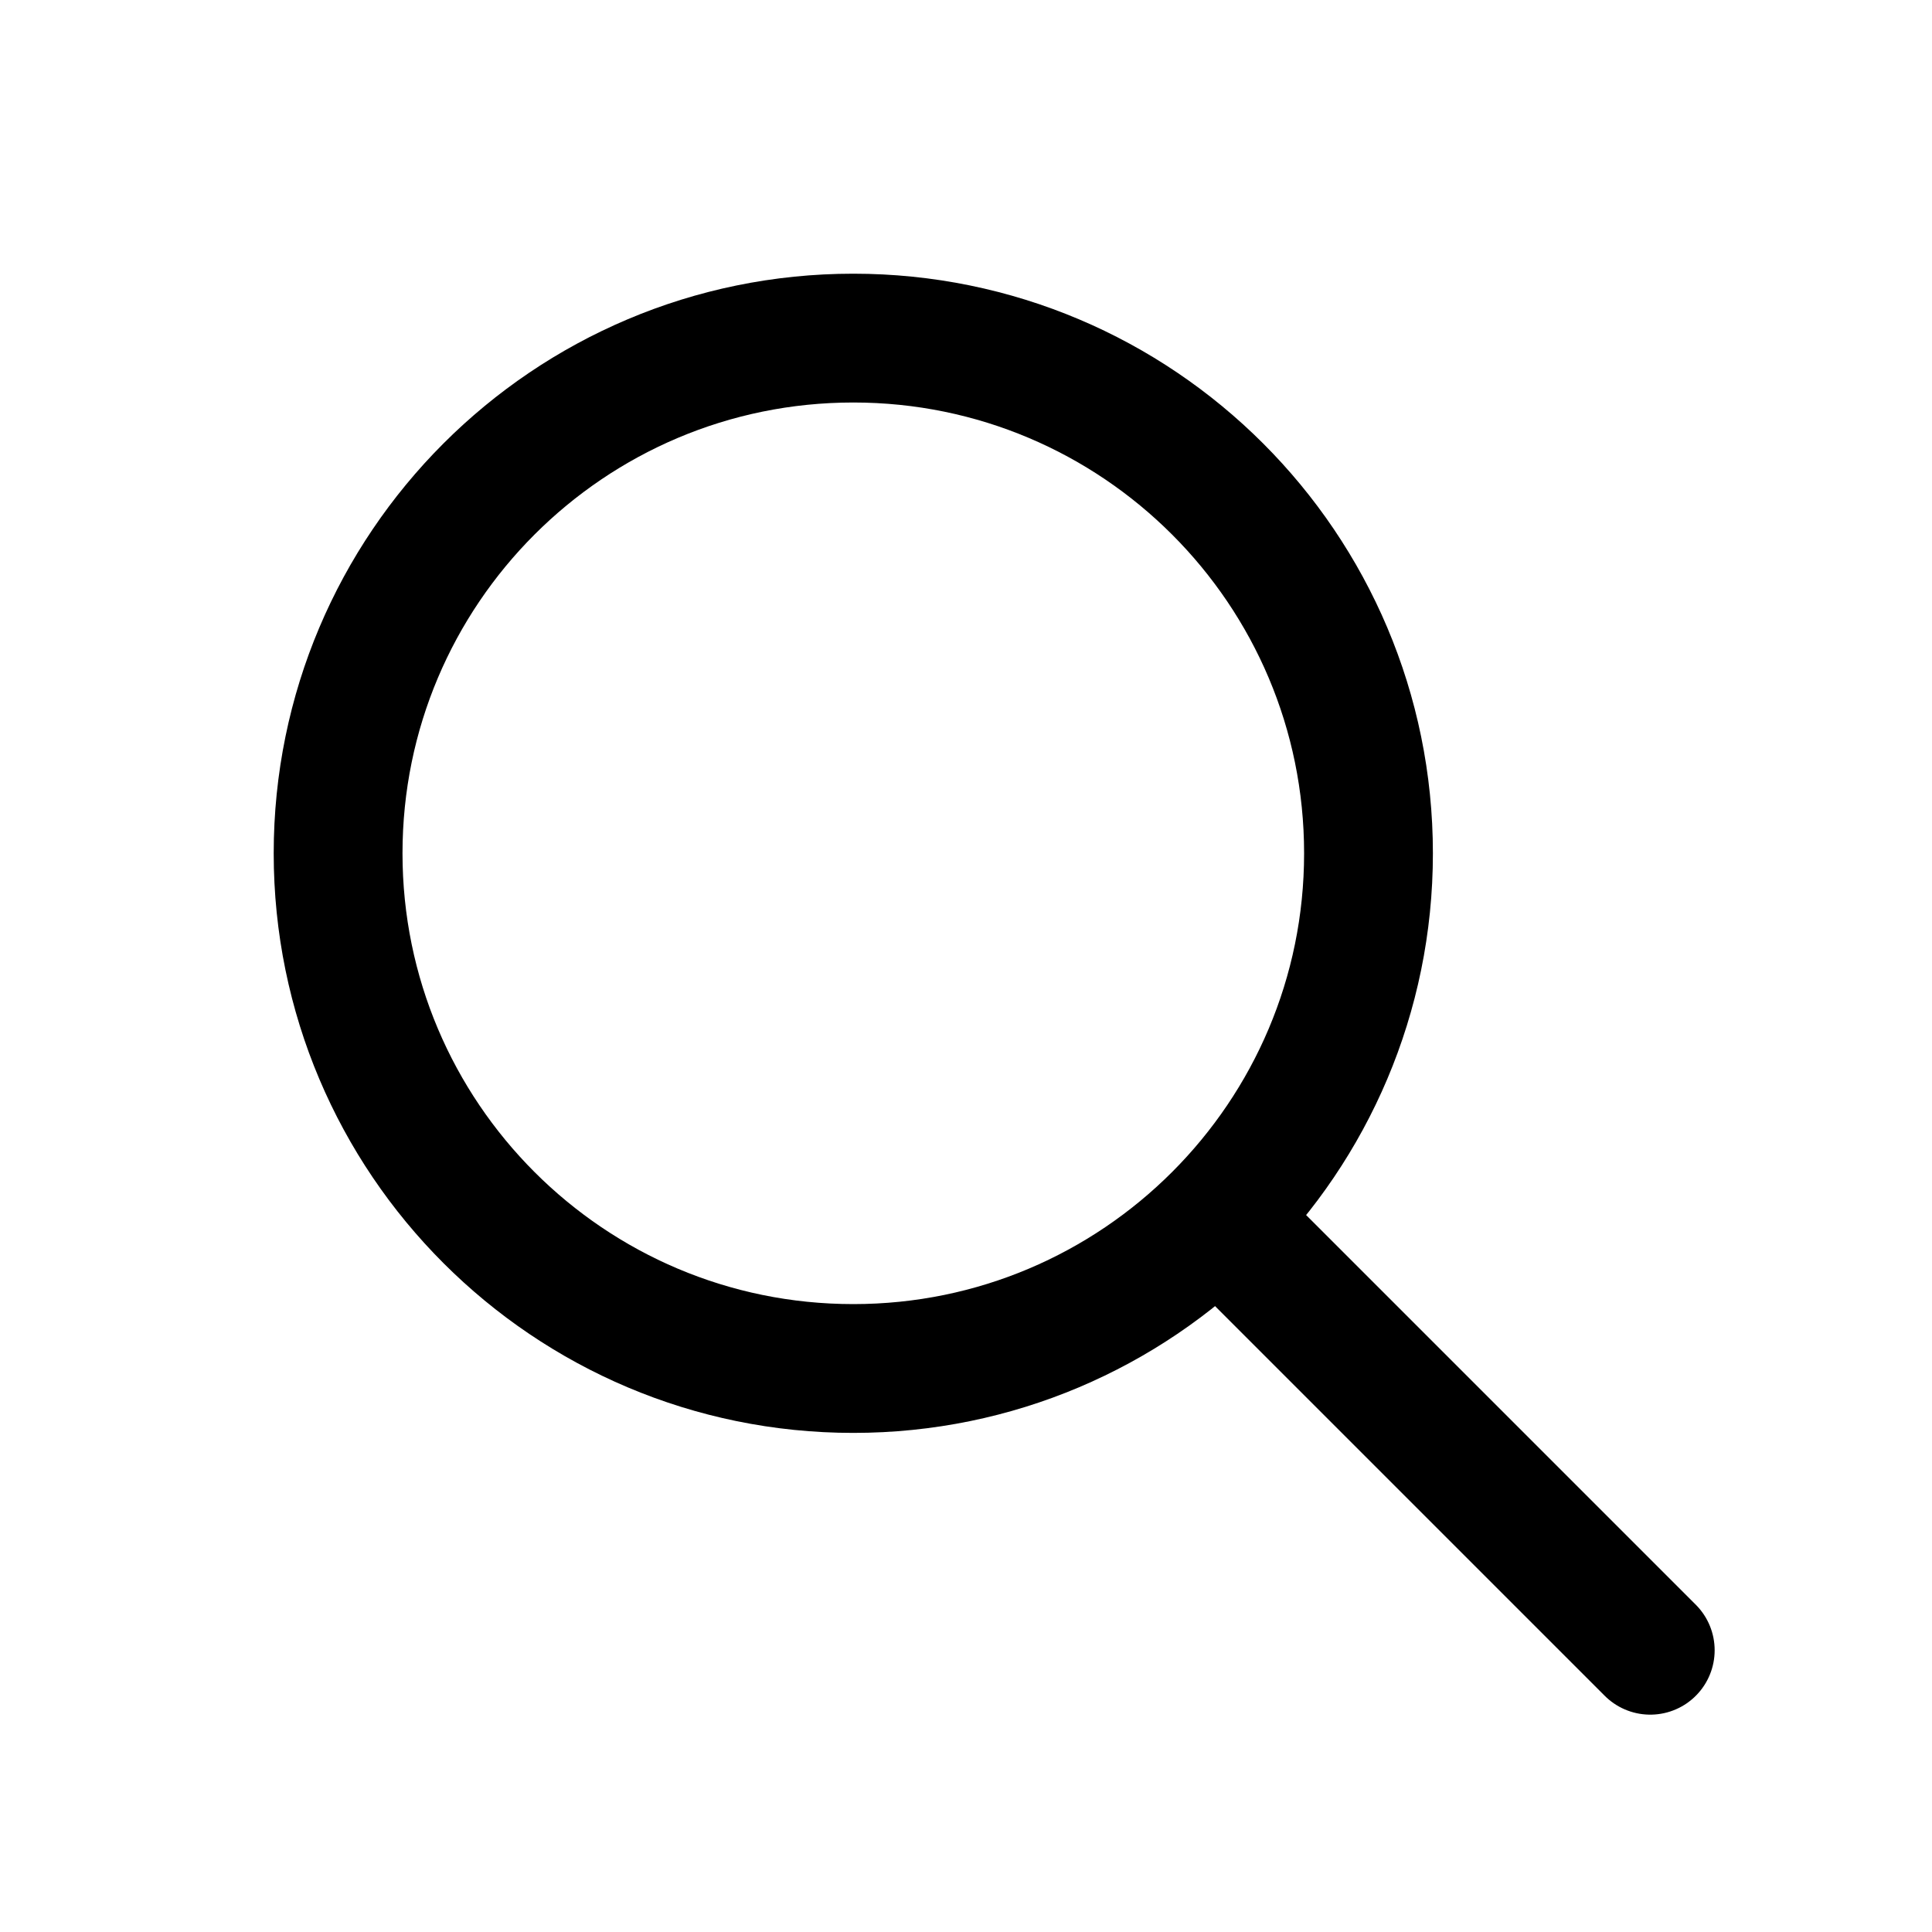
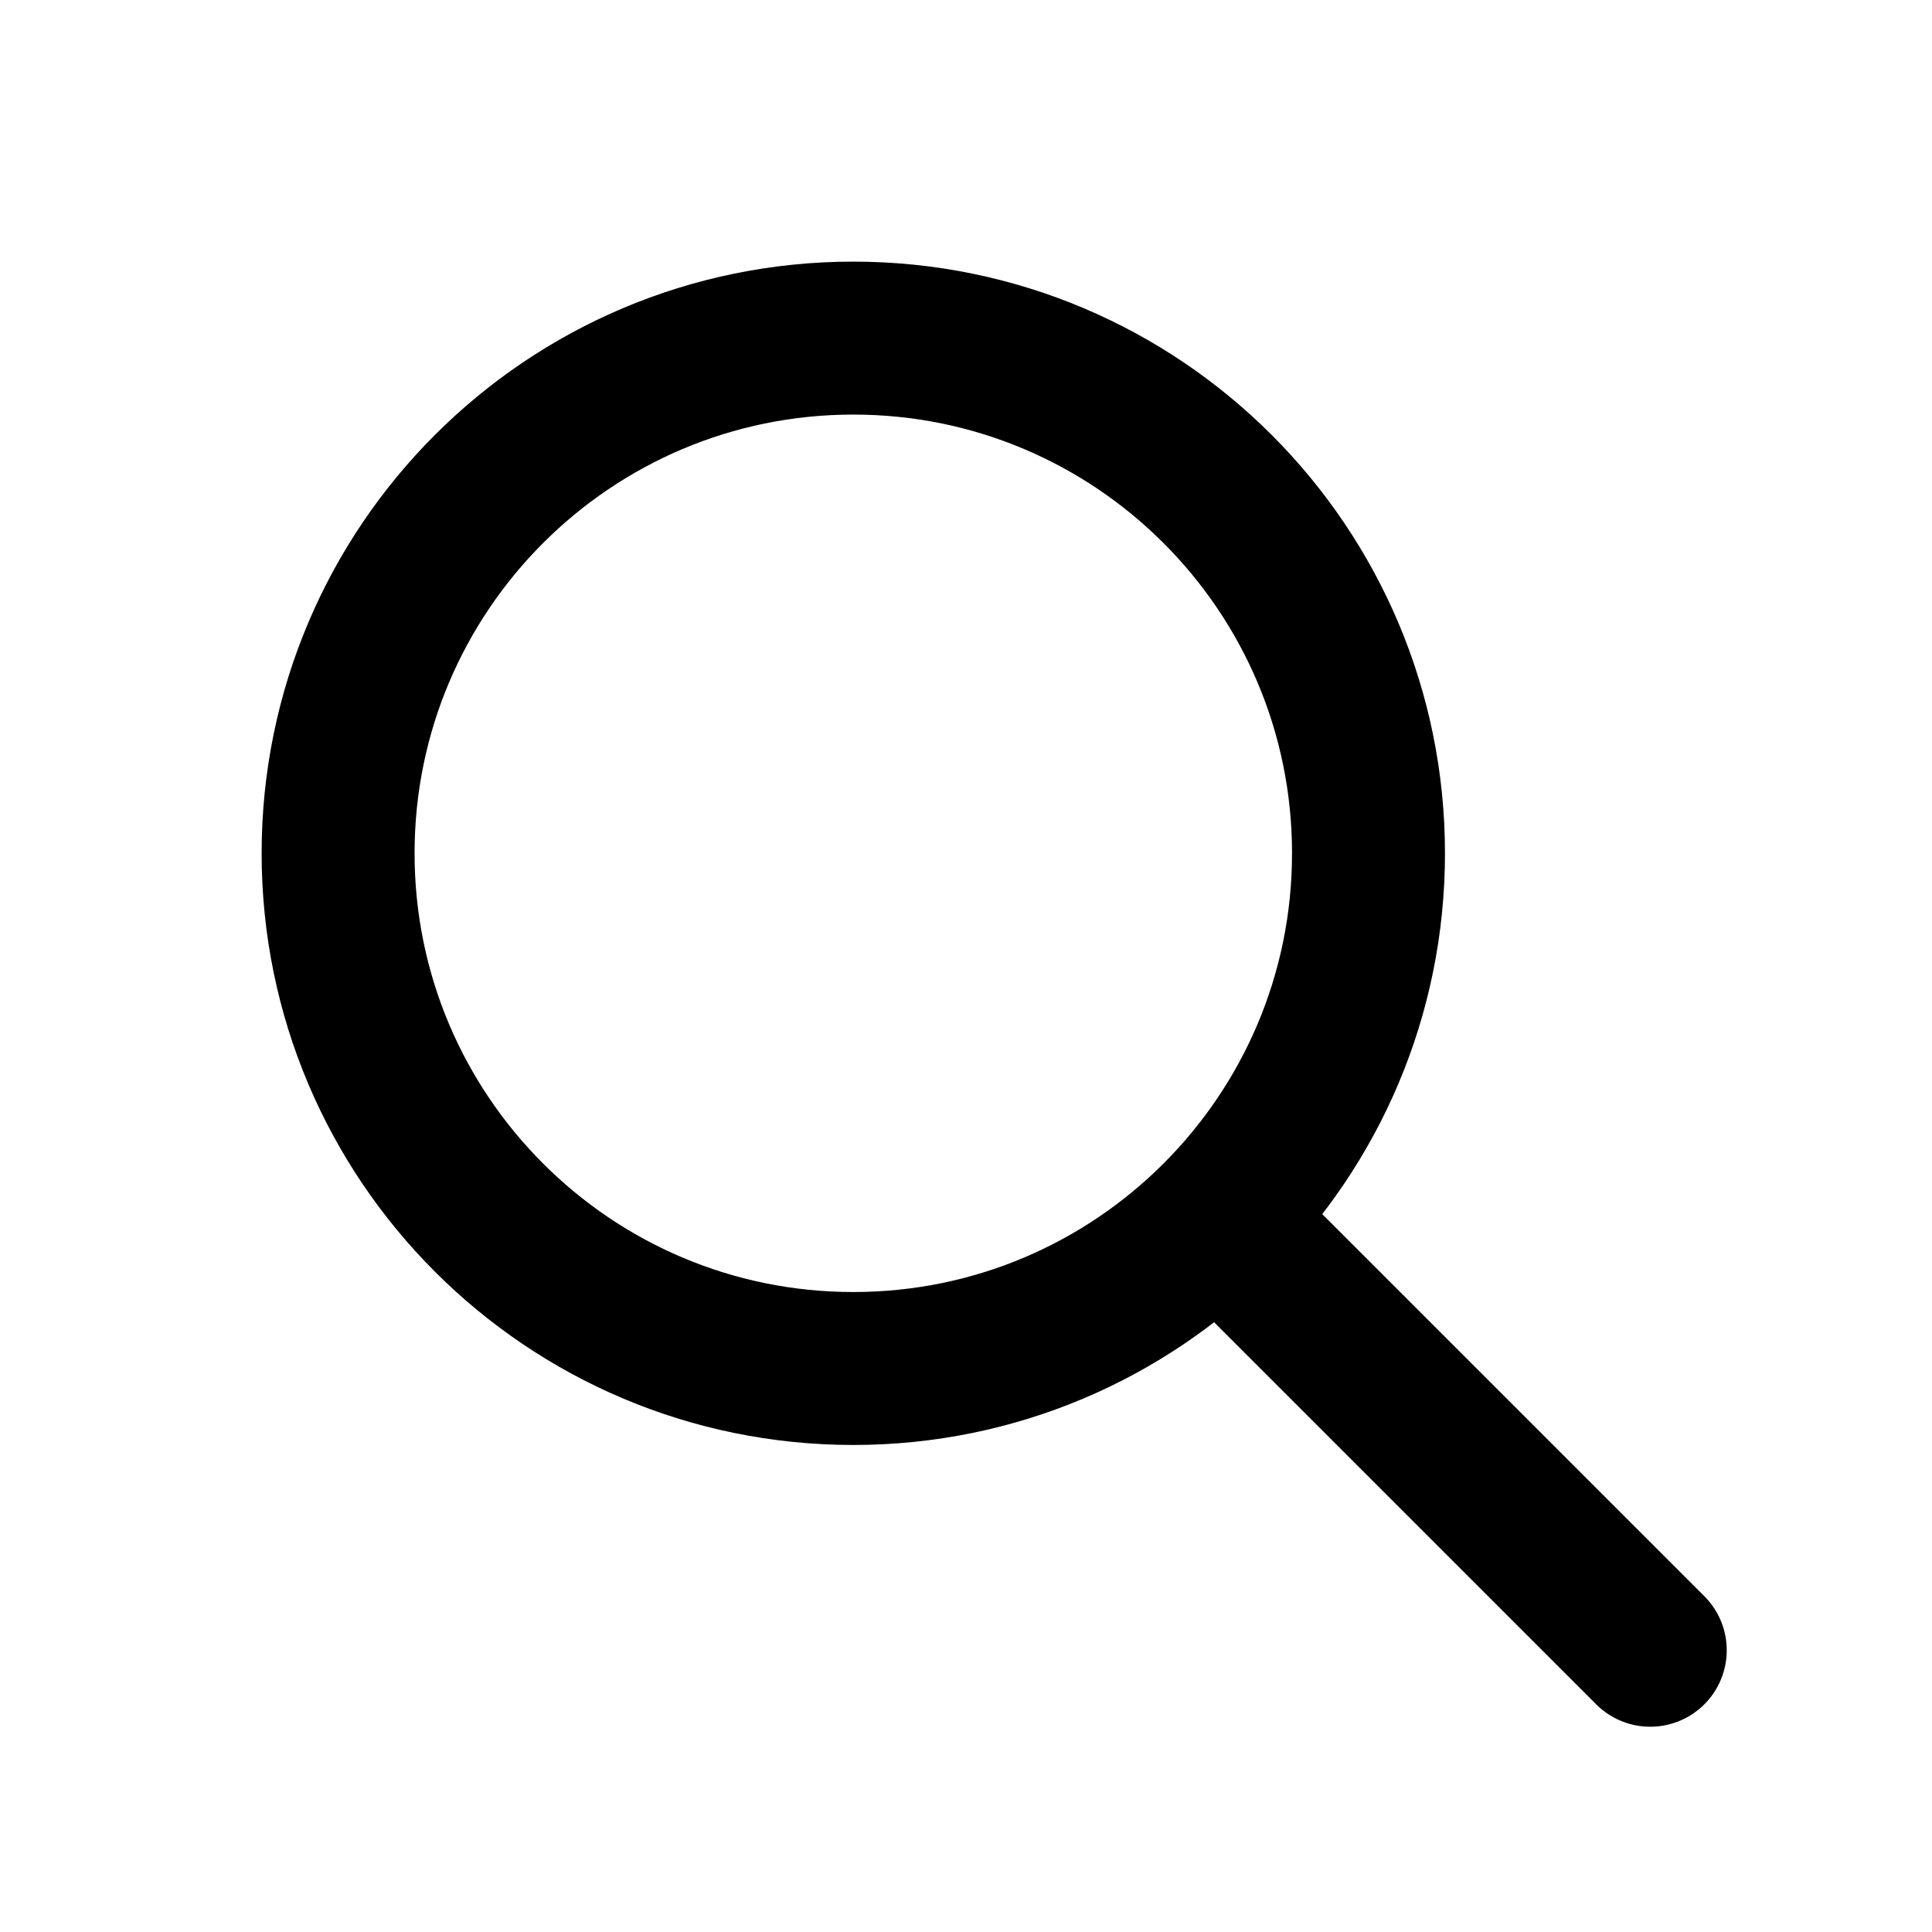
- <svg xmlns="http://www.w3.org/2000/svg" viewBox="0 0 24 24" width="24" height="24" fill="none" stroke="currentColor" stroke-width="1.6" stroke-linecap="round" stroke-linejoin="round">
+ <svg xmlns="http://www.w3.org/2000/svg" viewBox="0 0 24 24" width="24" height="24" fill="none" stroke="currentColor" stroke-width="1.9" stroke-linecap="round" stroke-linejoin="round">
  <circle cx="10.6" cy="10.6" r="6.4" />
  <path d="m15.4 15.4 5.1 5.1" />
</svg>
